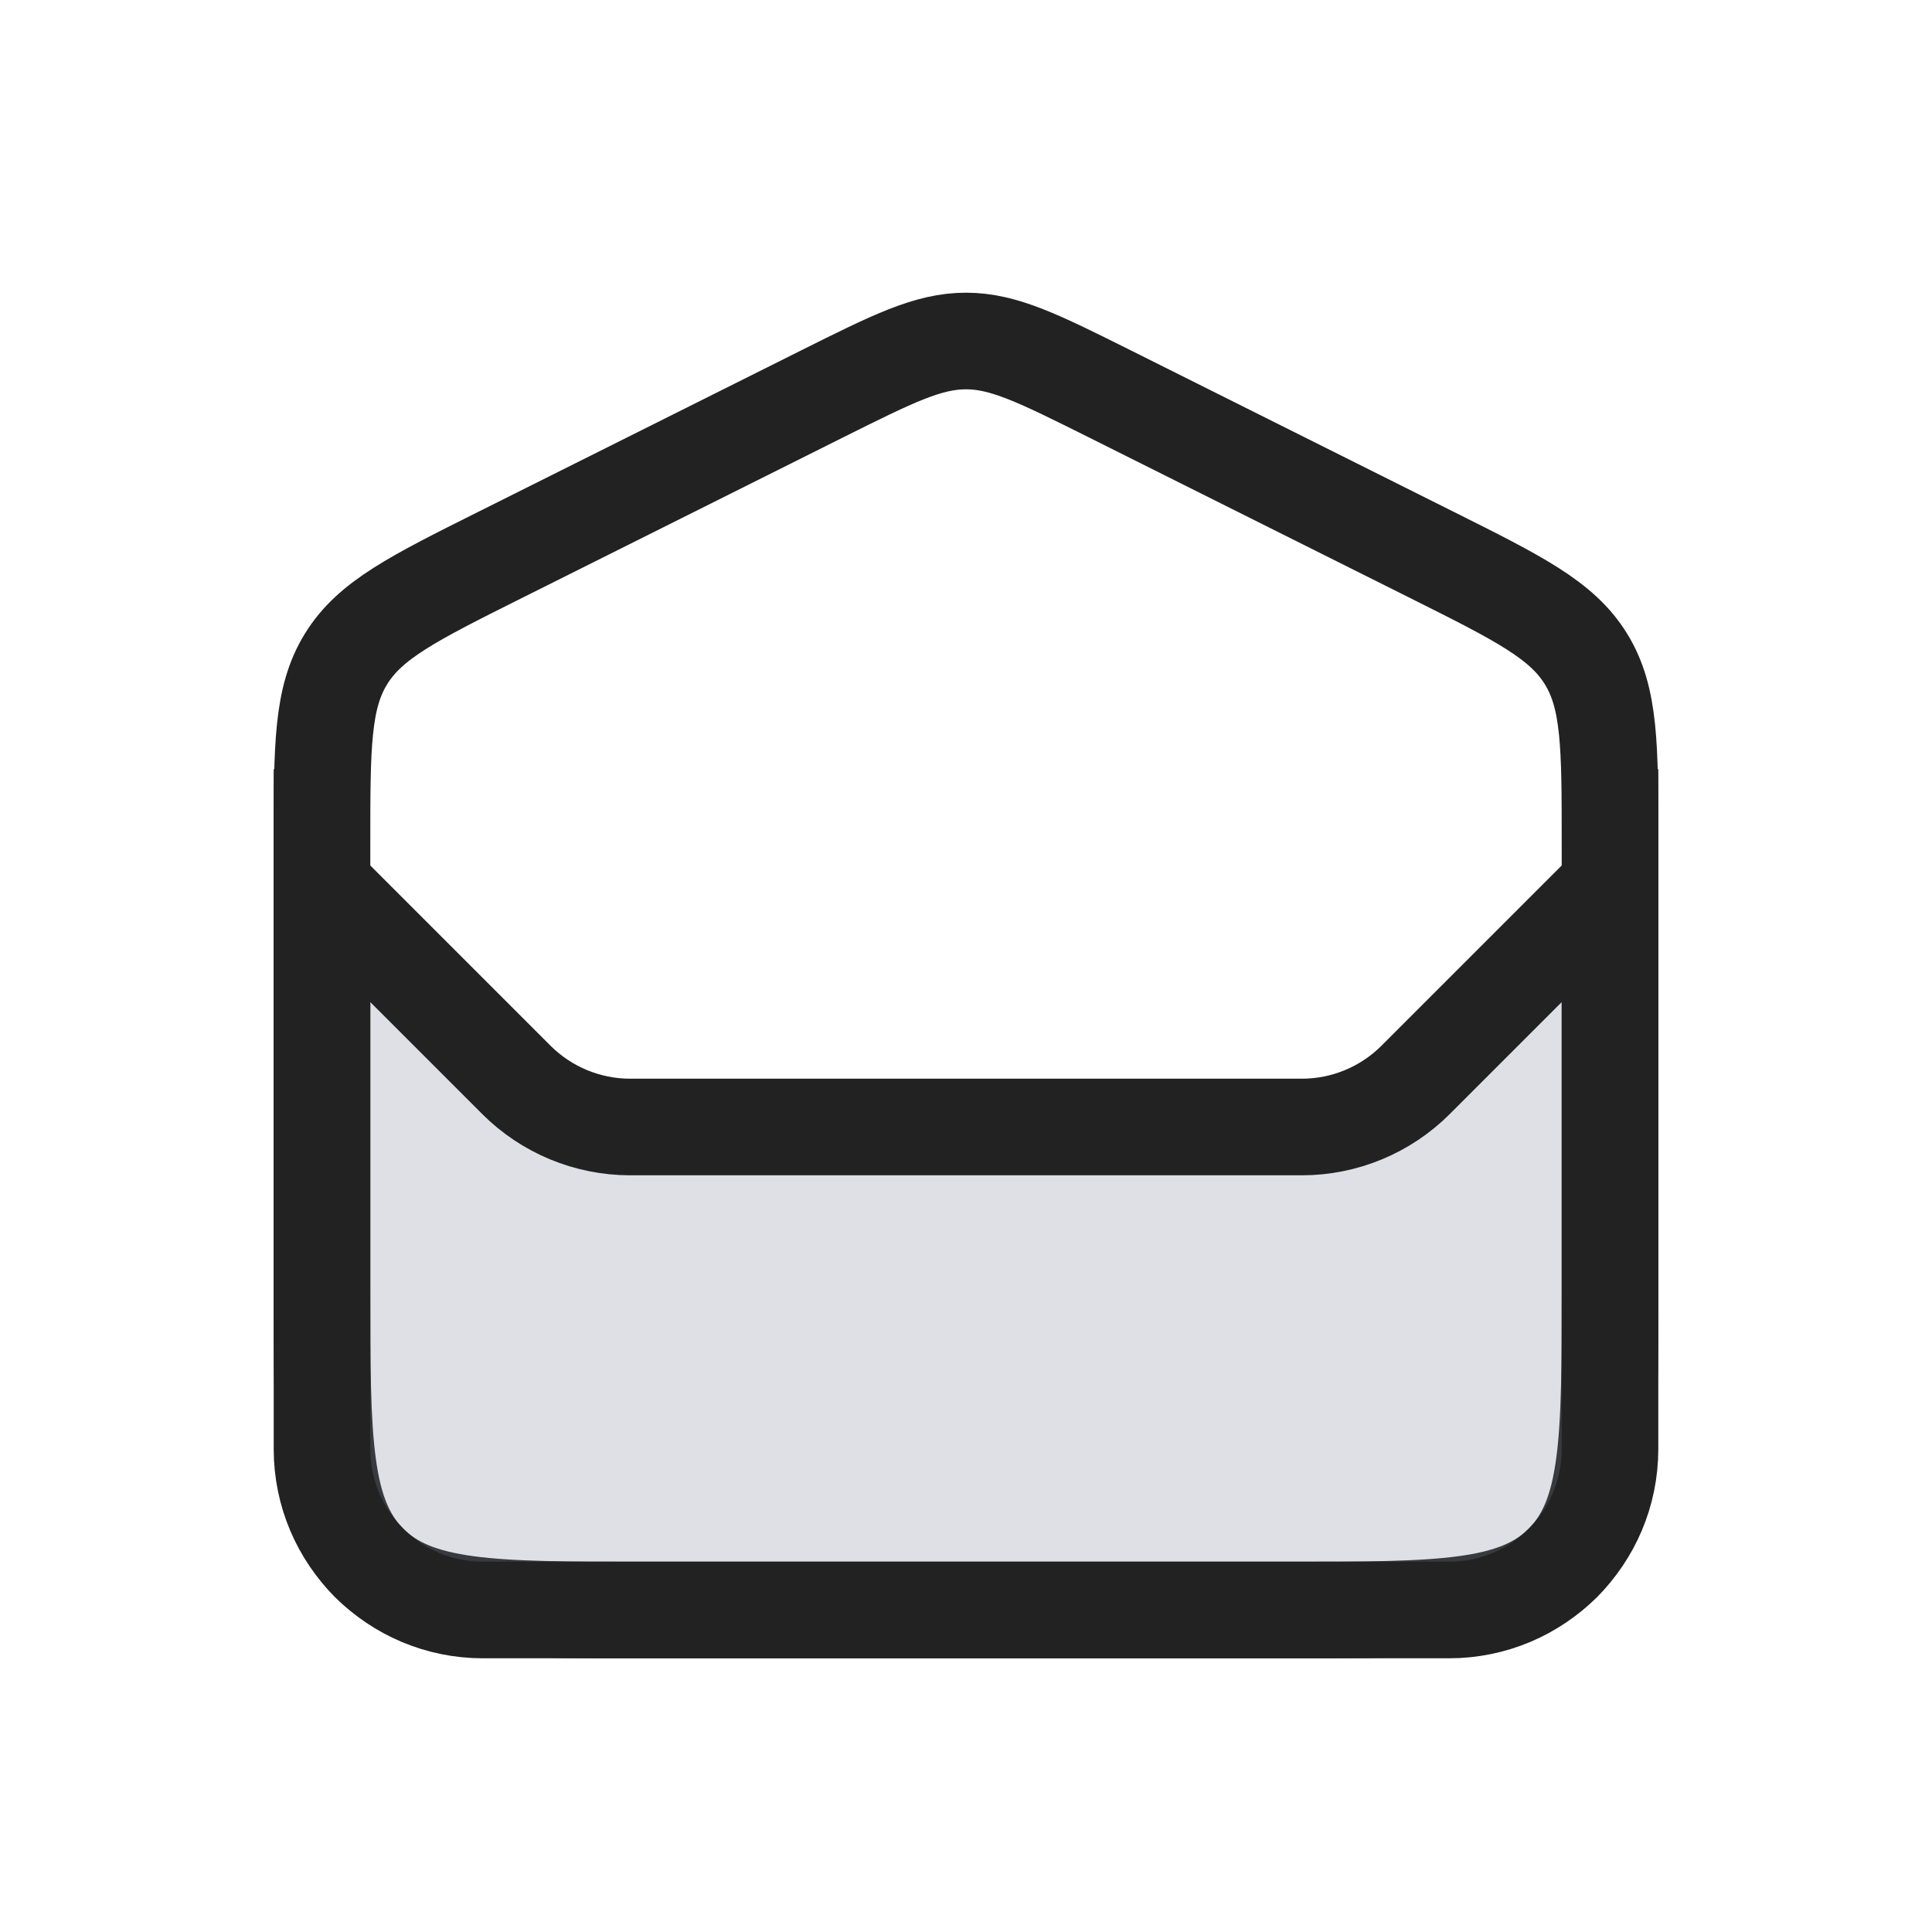
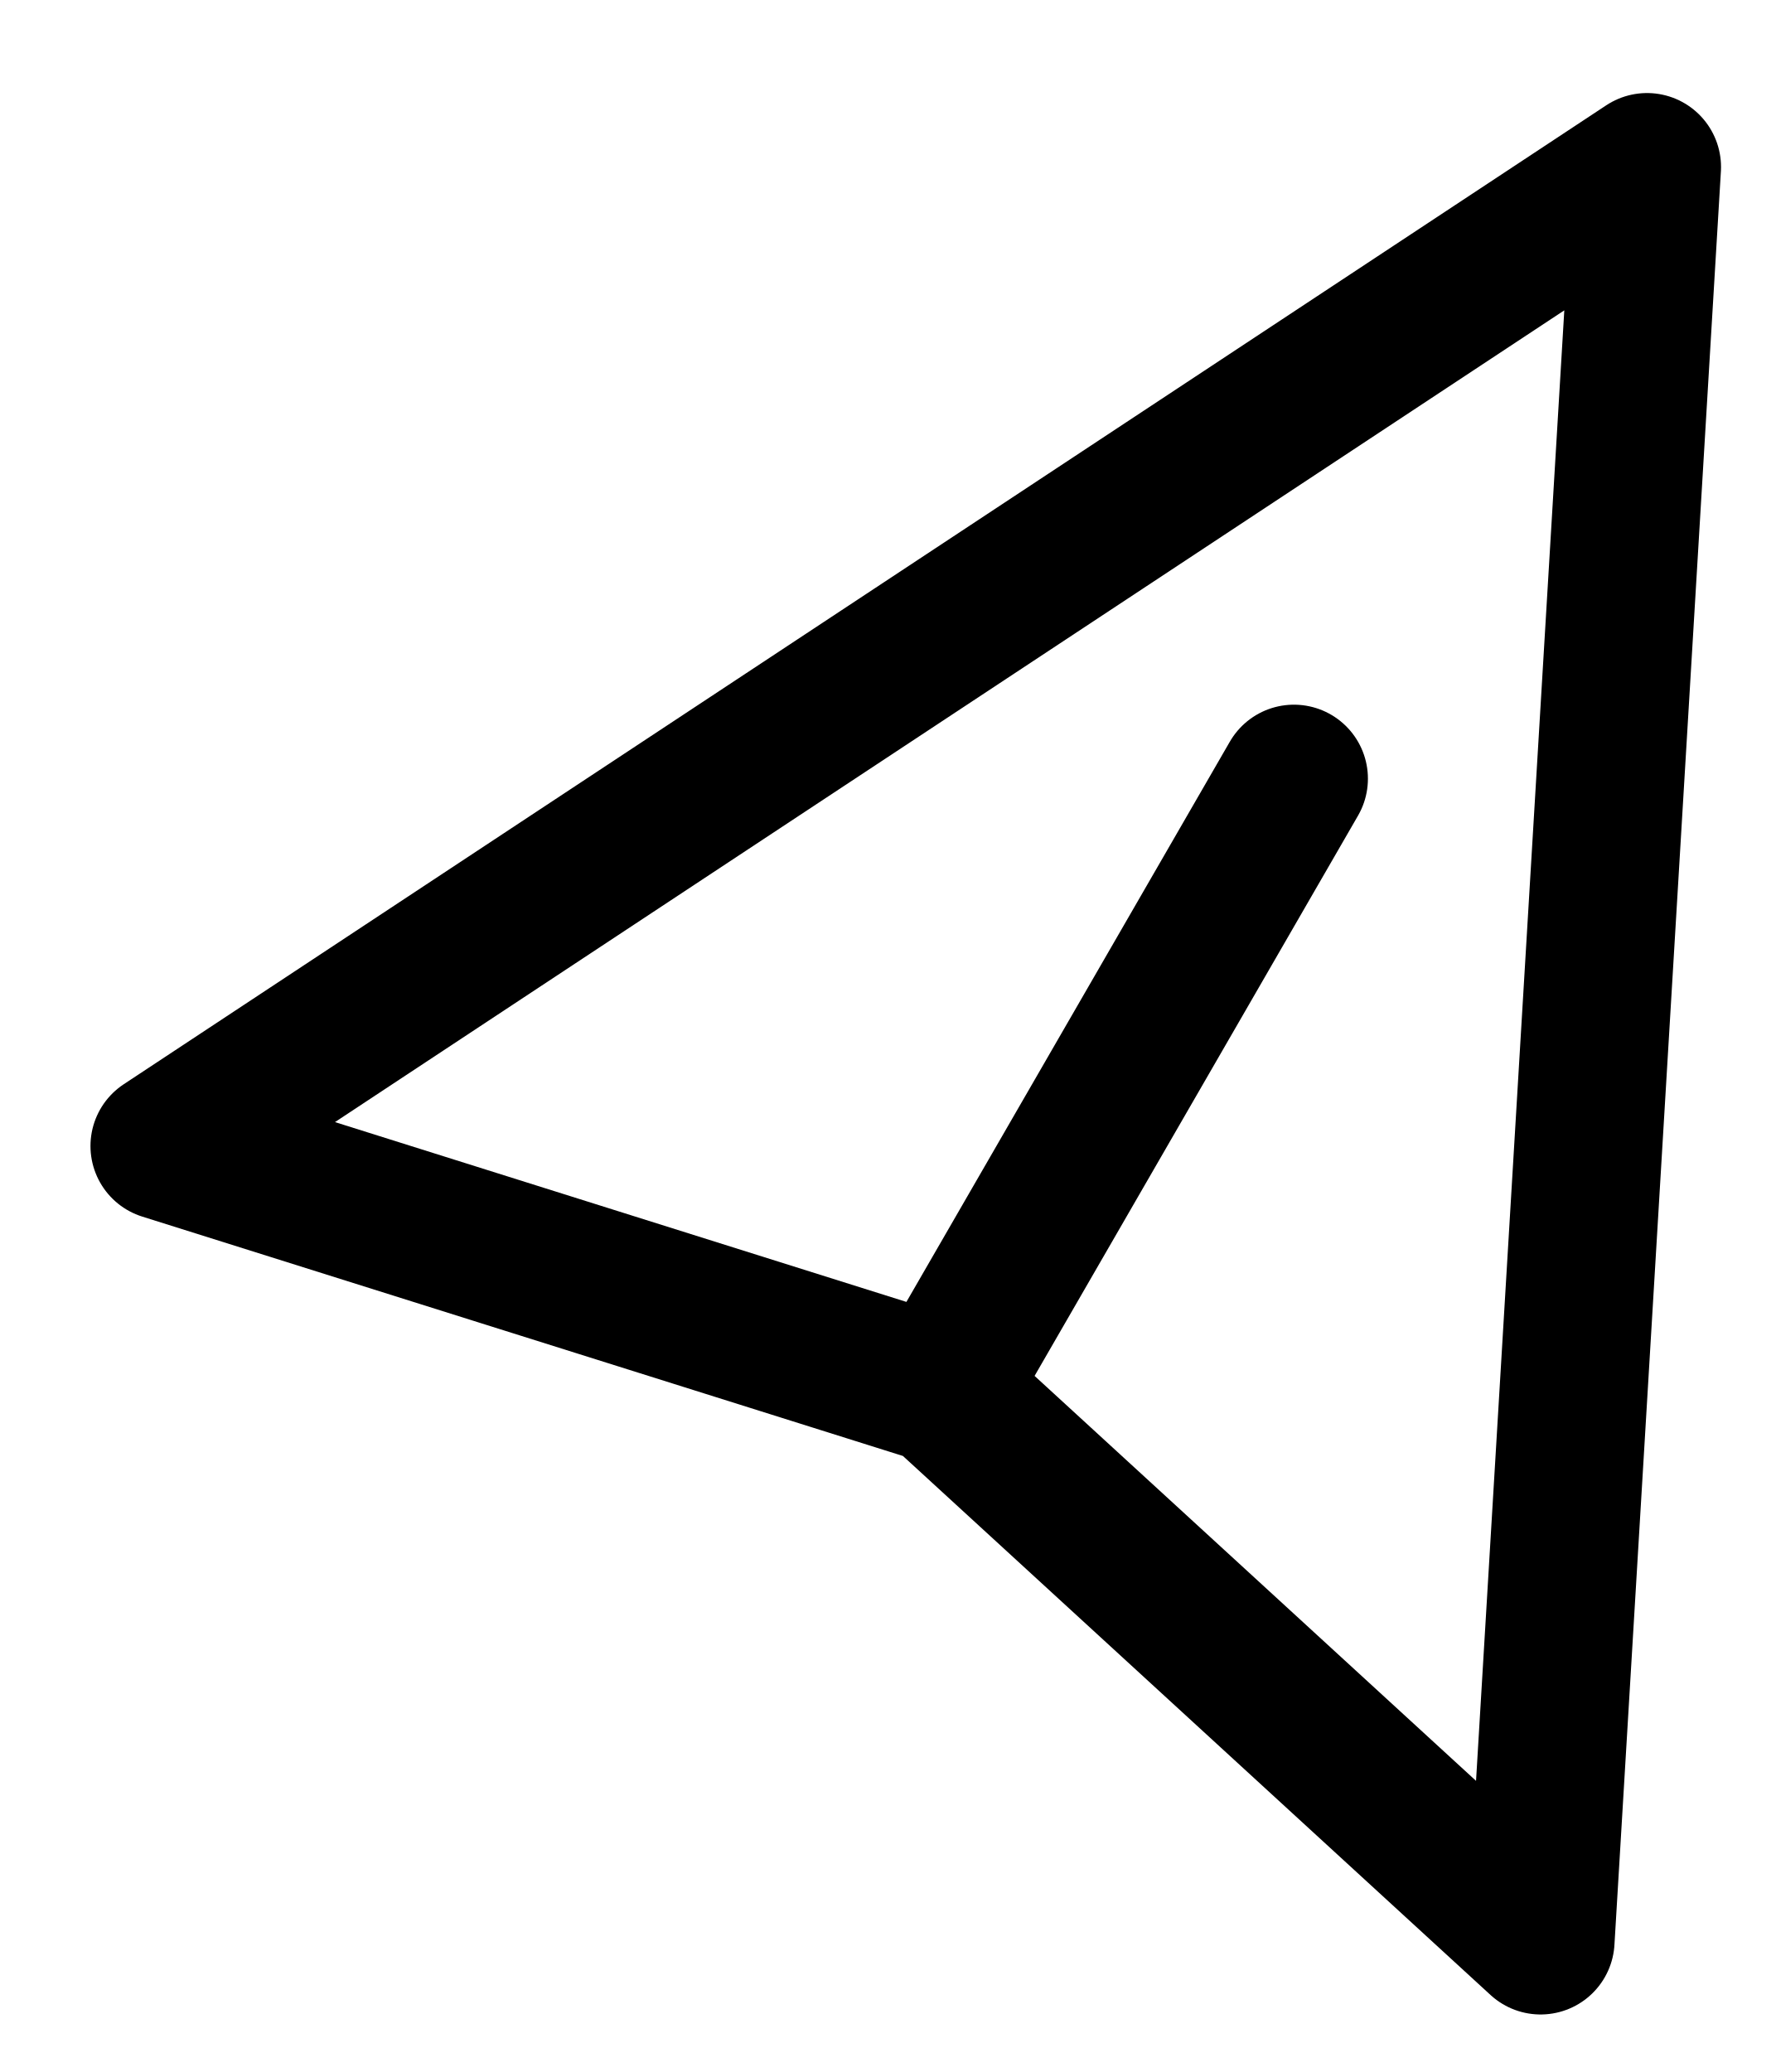
- <svg xmlns="http://www.w3.org/2000/svg" width="24" height="24" viewBox="0 0 24 24" fill="none">
-   <path d="M4 10.472C4 9.269 4 8.668 4.299 8.185C4.597 7.701 5.135 7.432 6.211 6.894L10.211 4.894C11.089 4.456 11.528 4.236 12 4.236C12.472 4.236 12.911 4.456 13.789 4.894L17.789 6.894C18.865 7.432 19.403 7.701 19.701 8.185C20 8.668 20 9.269 20 10.472V16C20 17.886 20 18.828 19.414 19.414C18.828 20 17.886 20 16 20H8C6.114 20 5.172 20 4.586 19.414C4 18.828 4 17.886 4 16V10.472Z" stroke="#222222" stroke-width="1.2" />
-   <path d="M6.414 13.414L4 11V18C4 19.105 4.895 20 6 20H18C19.105 20 20 19.105 20 18V11L17.586 13.414C17.211 13.789 16.702 14 16.172 14H7.828C7.298 14 6.789 13.789 6.414 13.414Z" fill="#7E869E" fill-opacity="0.25" stroke="#222222" stroke-width="1.2" stroke-linecap="round" />
+ <svg xmlns="http://www.w3.org/2000/svg" width="18" height="21" viewBox="0 0 18 21" fill="none">
+   <path d="M9.536 14.091L15.615 19.667L16.694 1.693L1.667 11.615L9.536 14.091ZM9.536 14.091L13.115 7.892" stroke="black" stroke-width="1.5" stroke-linecap="round" stroke-linejoin="round" />
</svg>
